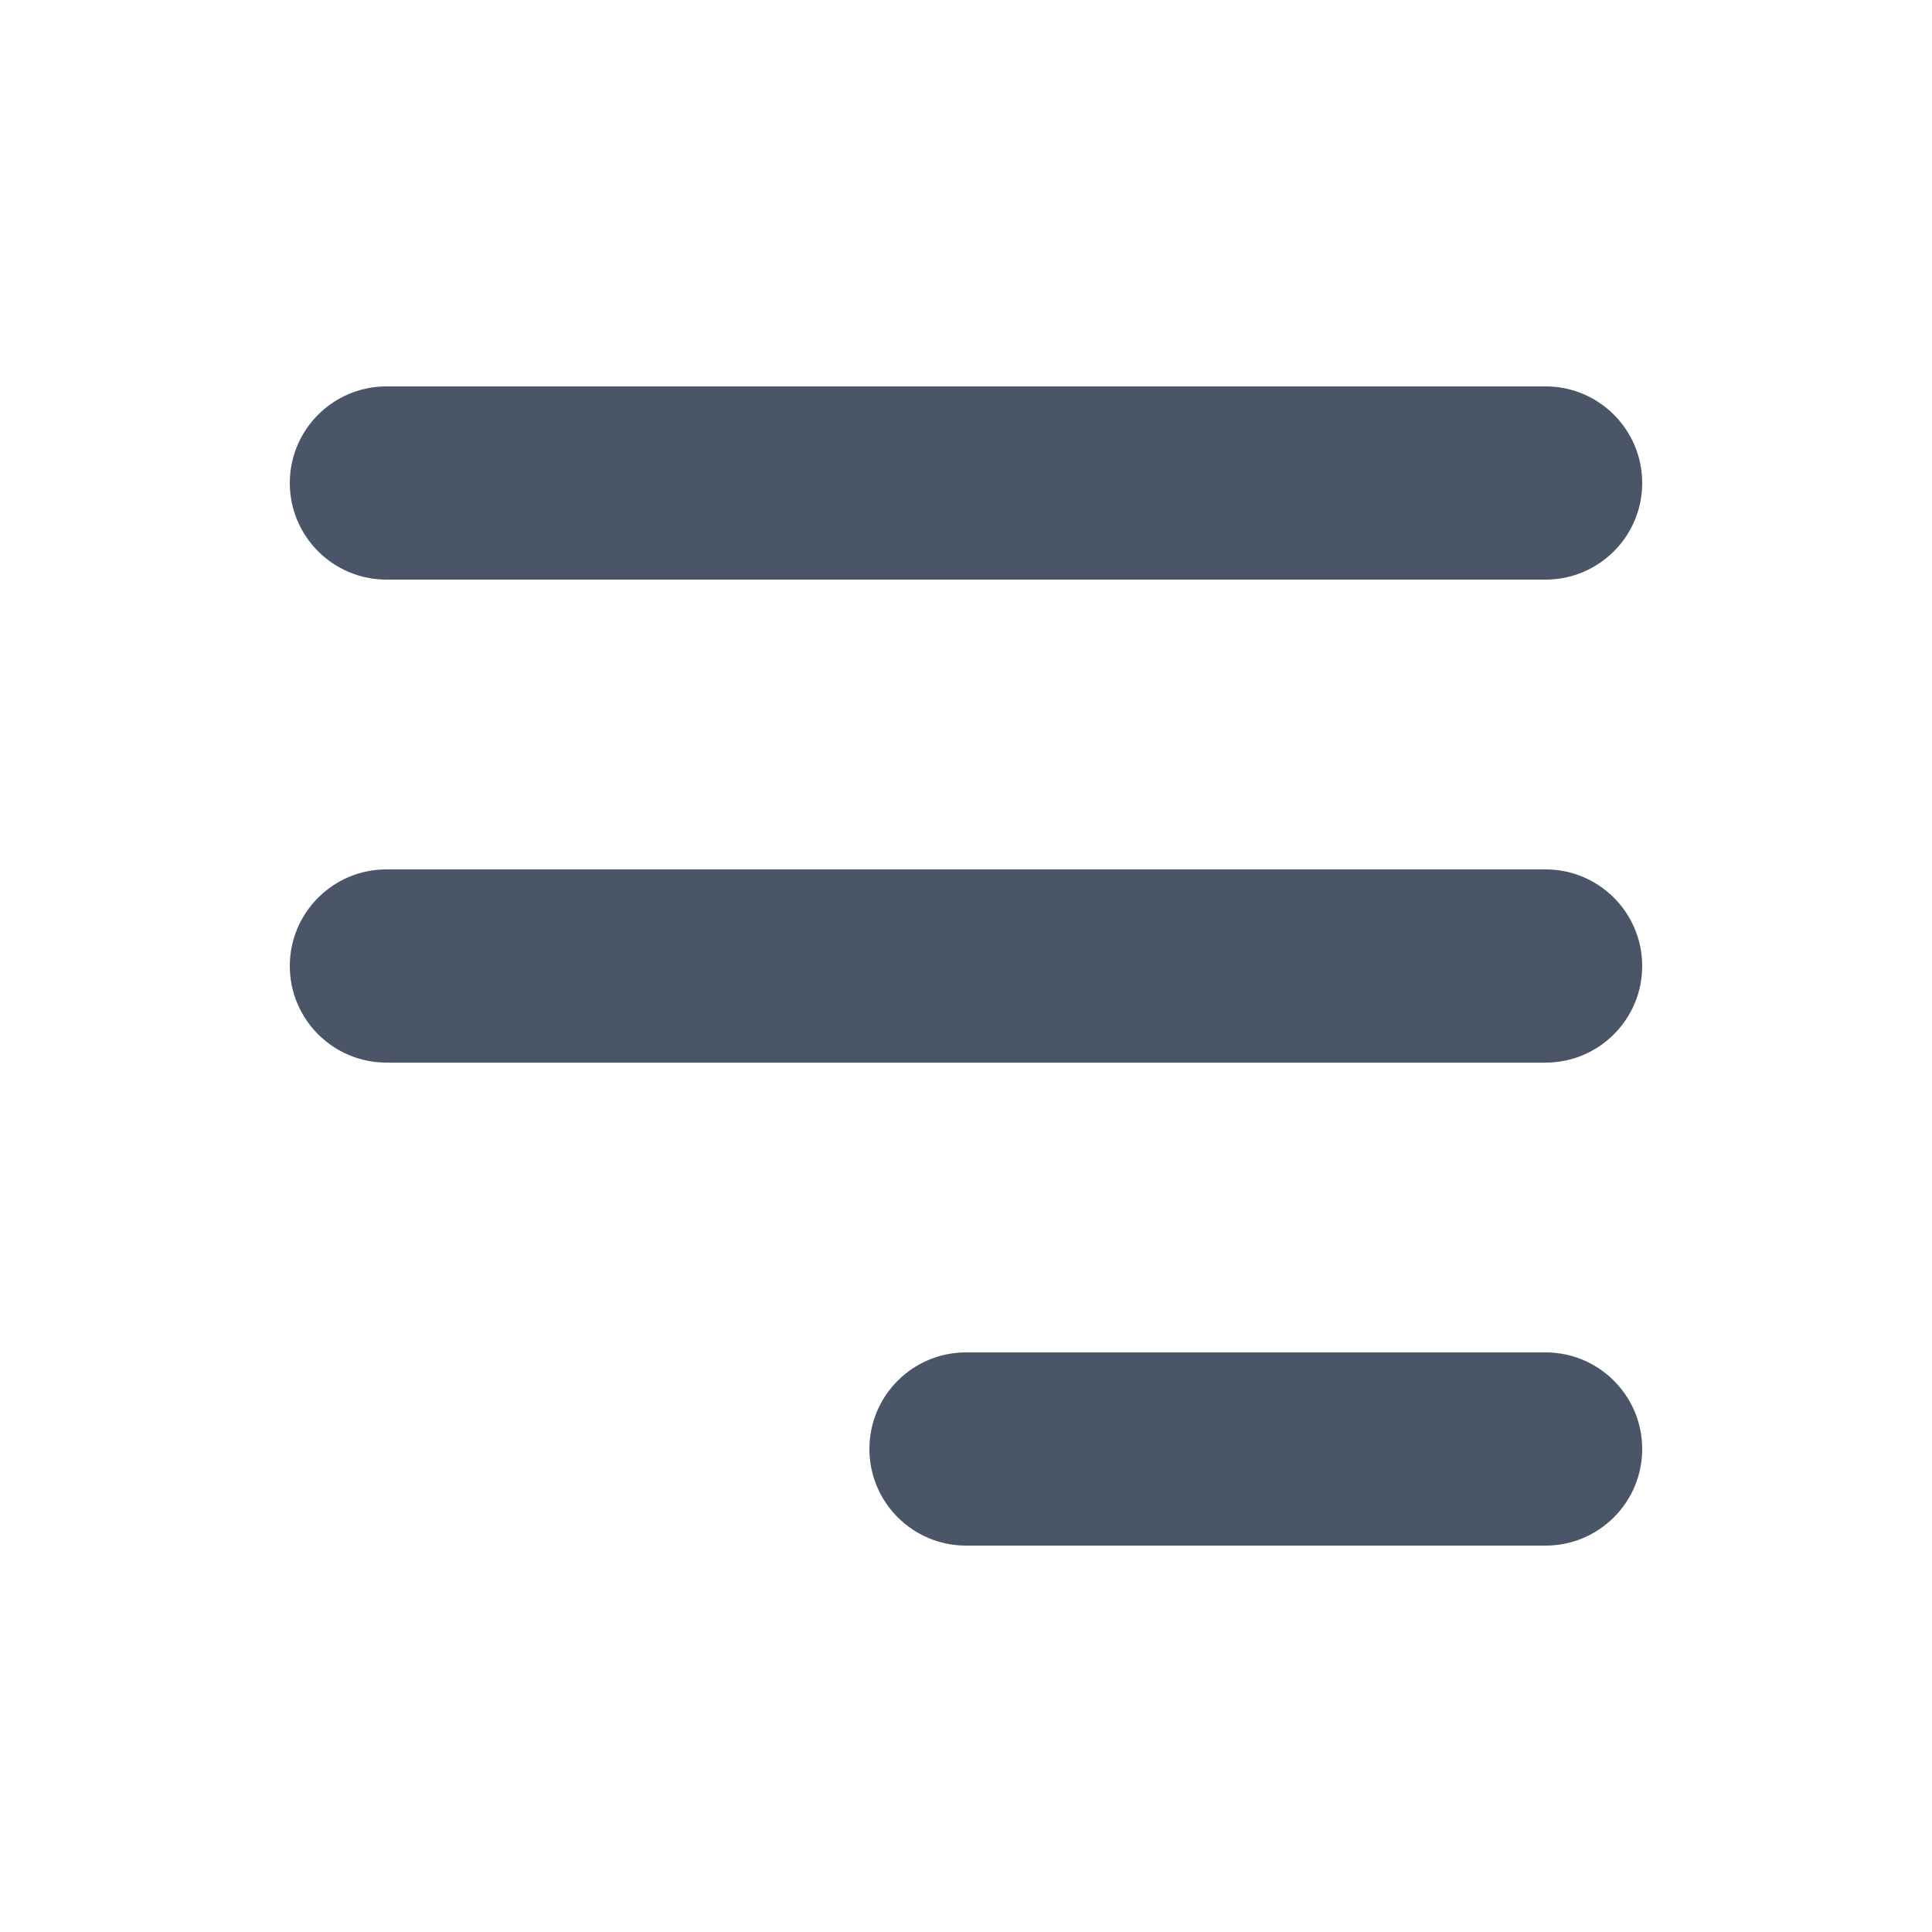
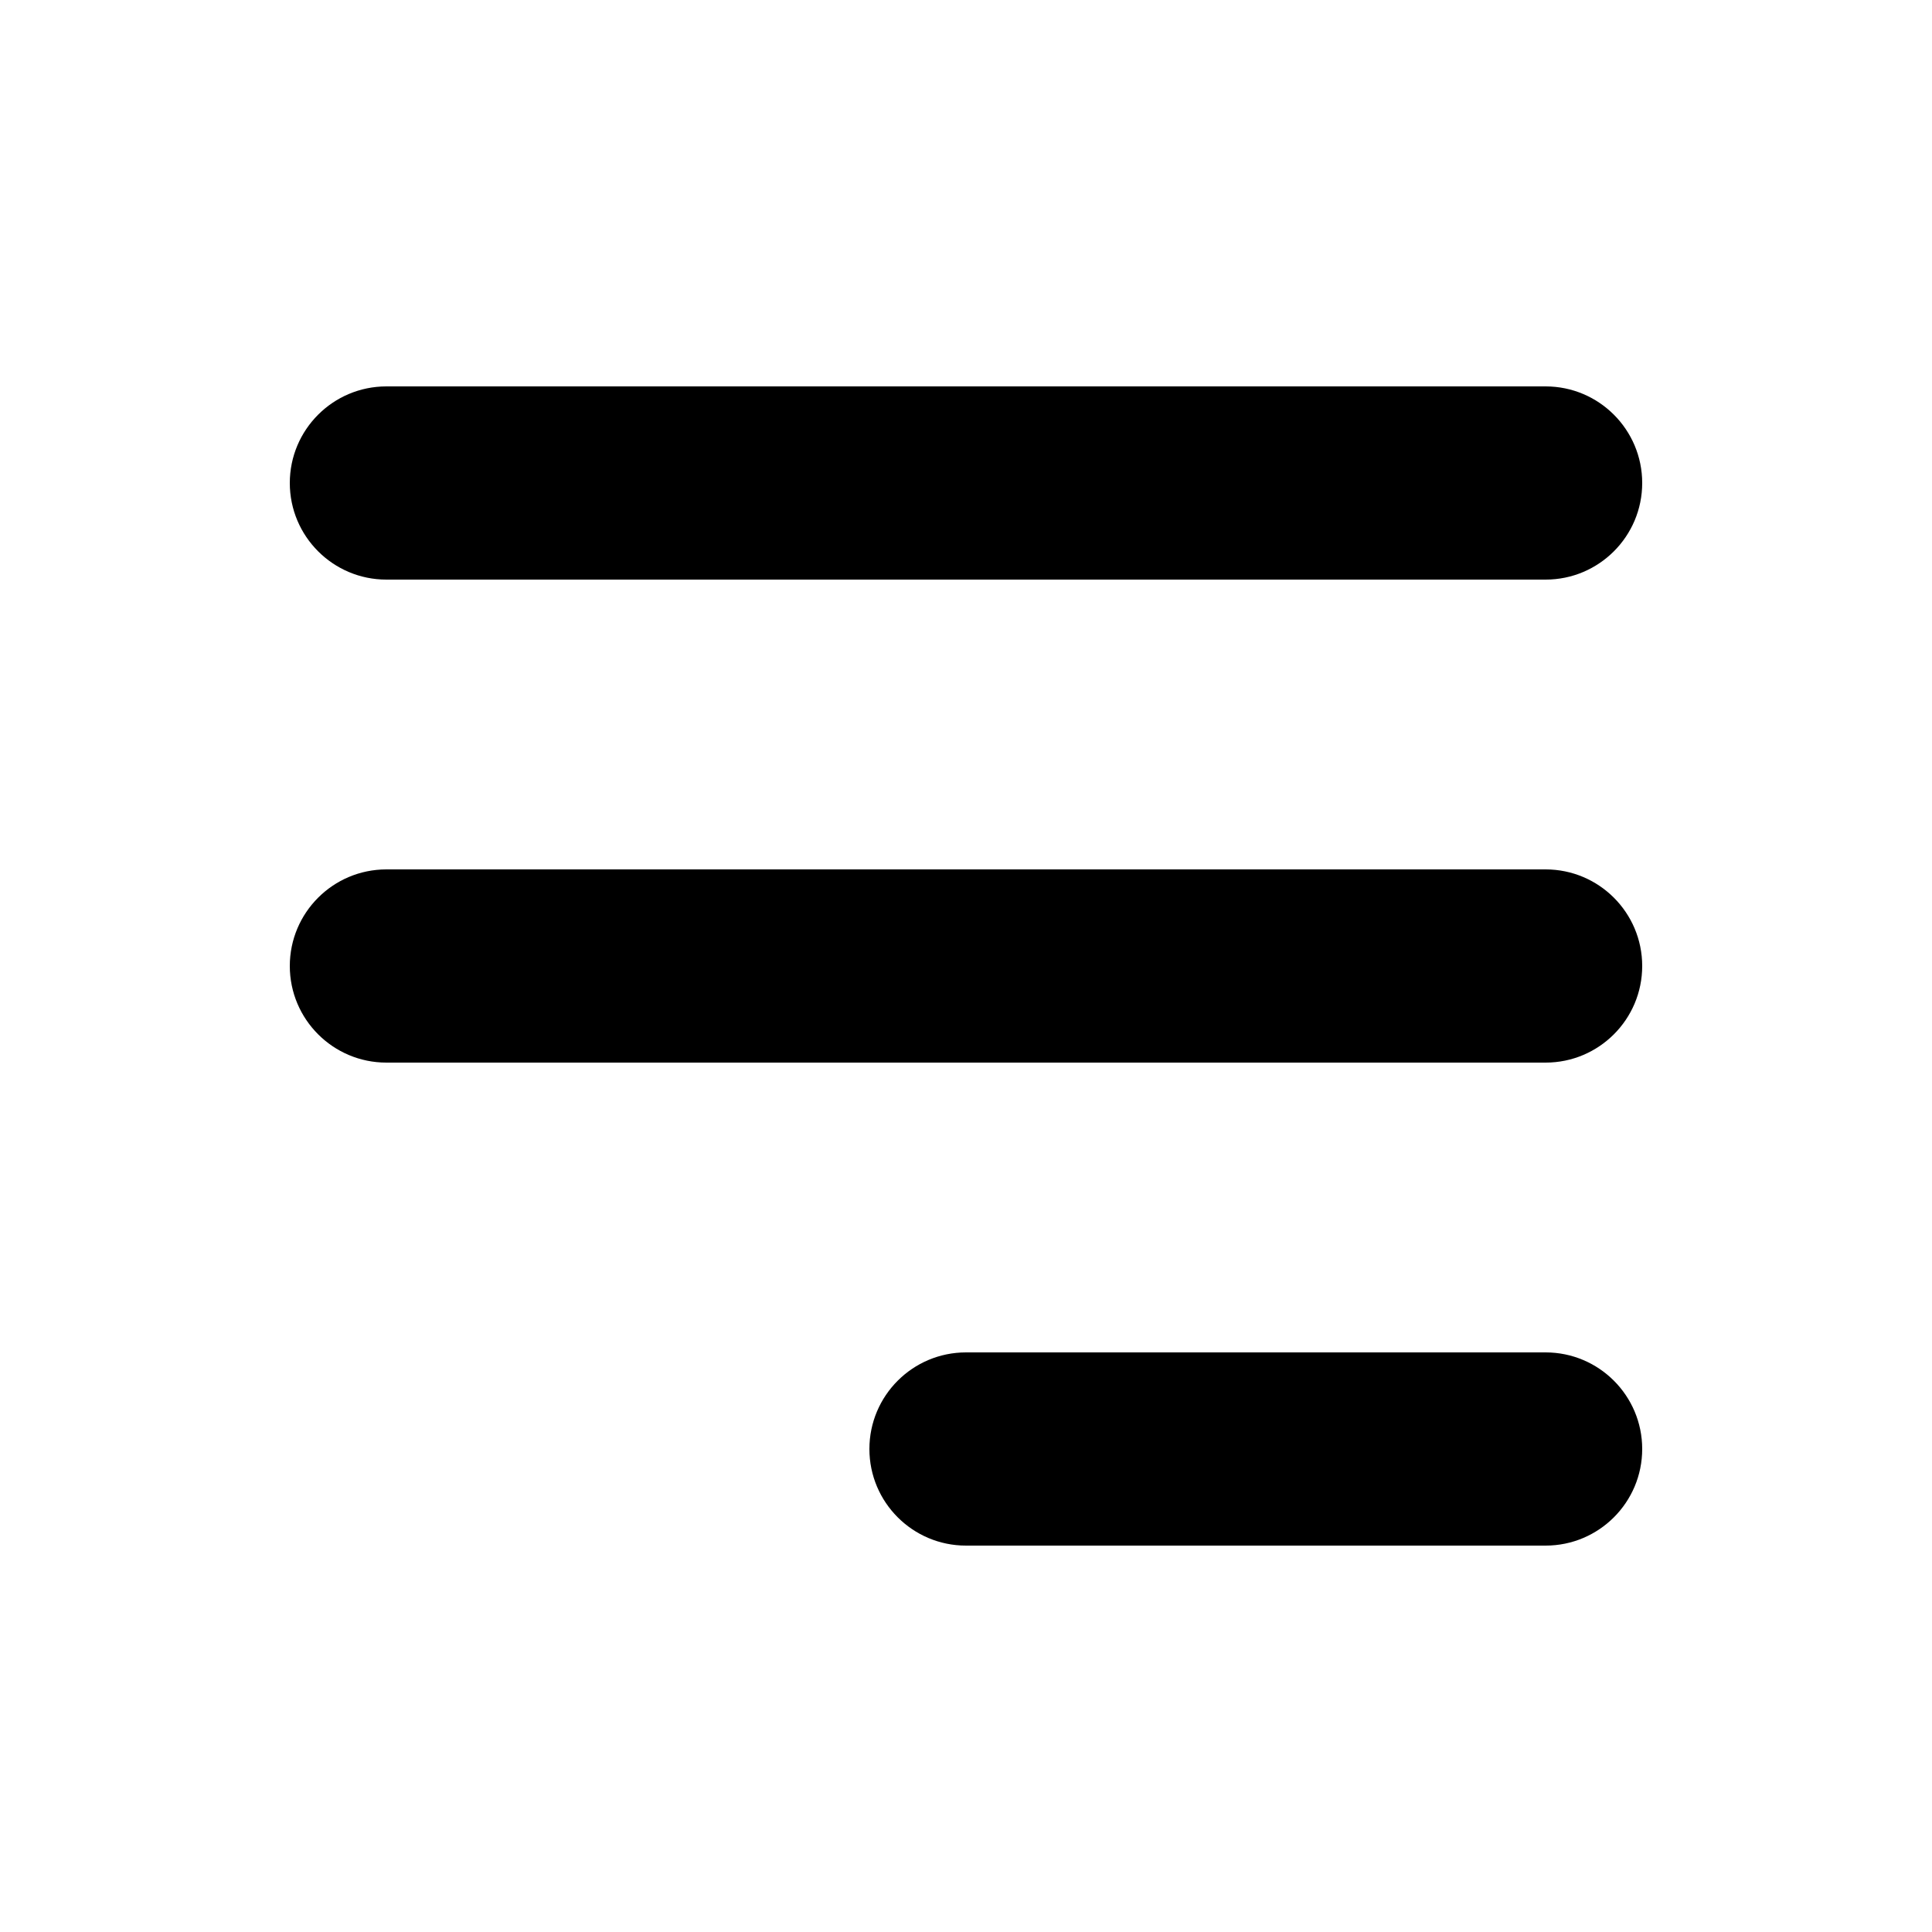
<svg xmlns="http://www.w3.org/2000/svg" viewBox="0 0 20 20" fill="none" id="icon" width="100%" height="100%">
-   <path fill-rule="evenodd" clip-rule="evenodd" d="M3 5C3 4.448 3.448 4 4 4H16C16.552 4 17 4.448 17 5C17 5.552 16.552 6 16 6H4C3.448 6 3 5.552 3 5Z" fill="#4A5568" />
-   <path fill-rule="evenodd" clip-rule="evenodd" d="M3 10C3 9.448 3.448 9 4 9H16C16.552 9 17 9.448 17 10C17 10.552 16.552 11 16 11H4C3.448 11 3 10.552 3 10Z" fill="#4A5568" />
-   <path fill-rule="evenodd" clip-rule="evenodd" d="M9 15C9 14.448 9.448 14 10 14H16C16.552 14 17 14.448 17 15C17 15.552 16.552 16 16 16H10C9.448 16 9 15.552 9 15Z" fill="#4A5568" />
+   <path fill-rule="evenodd" clip-rule="evenodd" d="M3 5C3 4.448 3.448 4 4 4H16C16.552 4 17 4.448 17 5C17 5.552 16.552 6 16 6H4C3.448 6 3 5.552 3 5Z" fill="currentColor" />
+   <path fill-rule="evenodd" clip-rule="evenodd" d="M3 10C3 9.448 3.448 9 4 9H16C16.552 9 17 9.448 17 10C17 10.552 16.552 11 16 11H4C3.448 11 3 10.552 3 10Z" fill="currentColor" />
+   <path fill-rule="evenodd" clip-rule="evenodd" d="M9 15C9 14.448 9.448 14 10 14H16C16.552 14 17 14.448 17 15C17 15.552 16.552 16 16 16H10C9.448 16 9 15.552 9 15Z" fill="currentColor" />
</svg>
